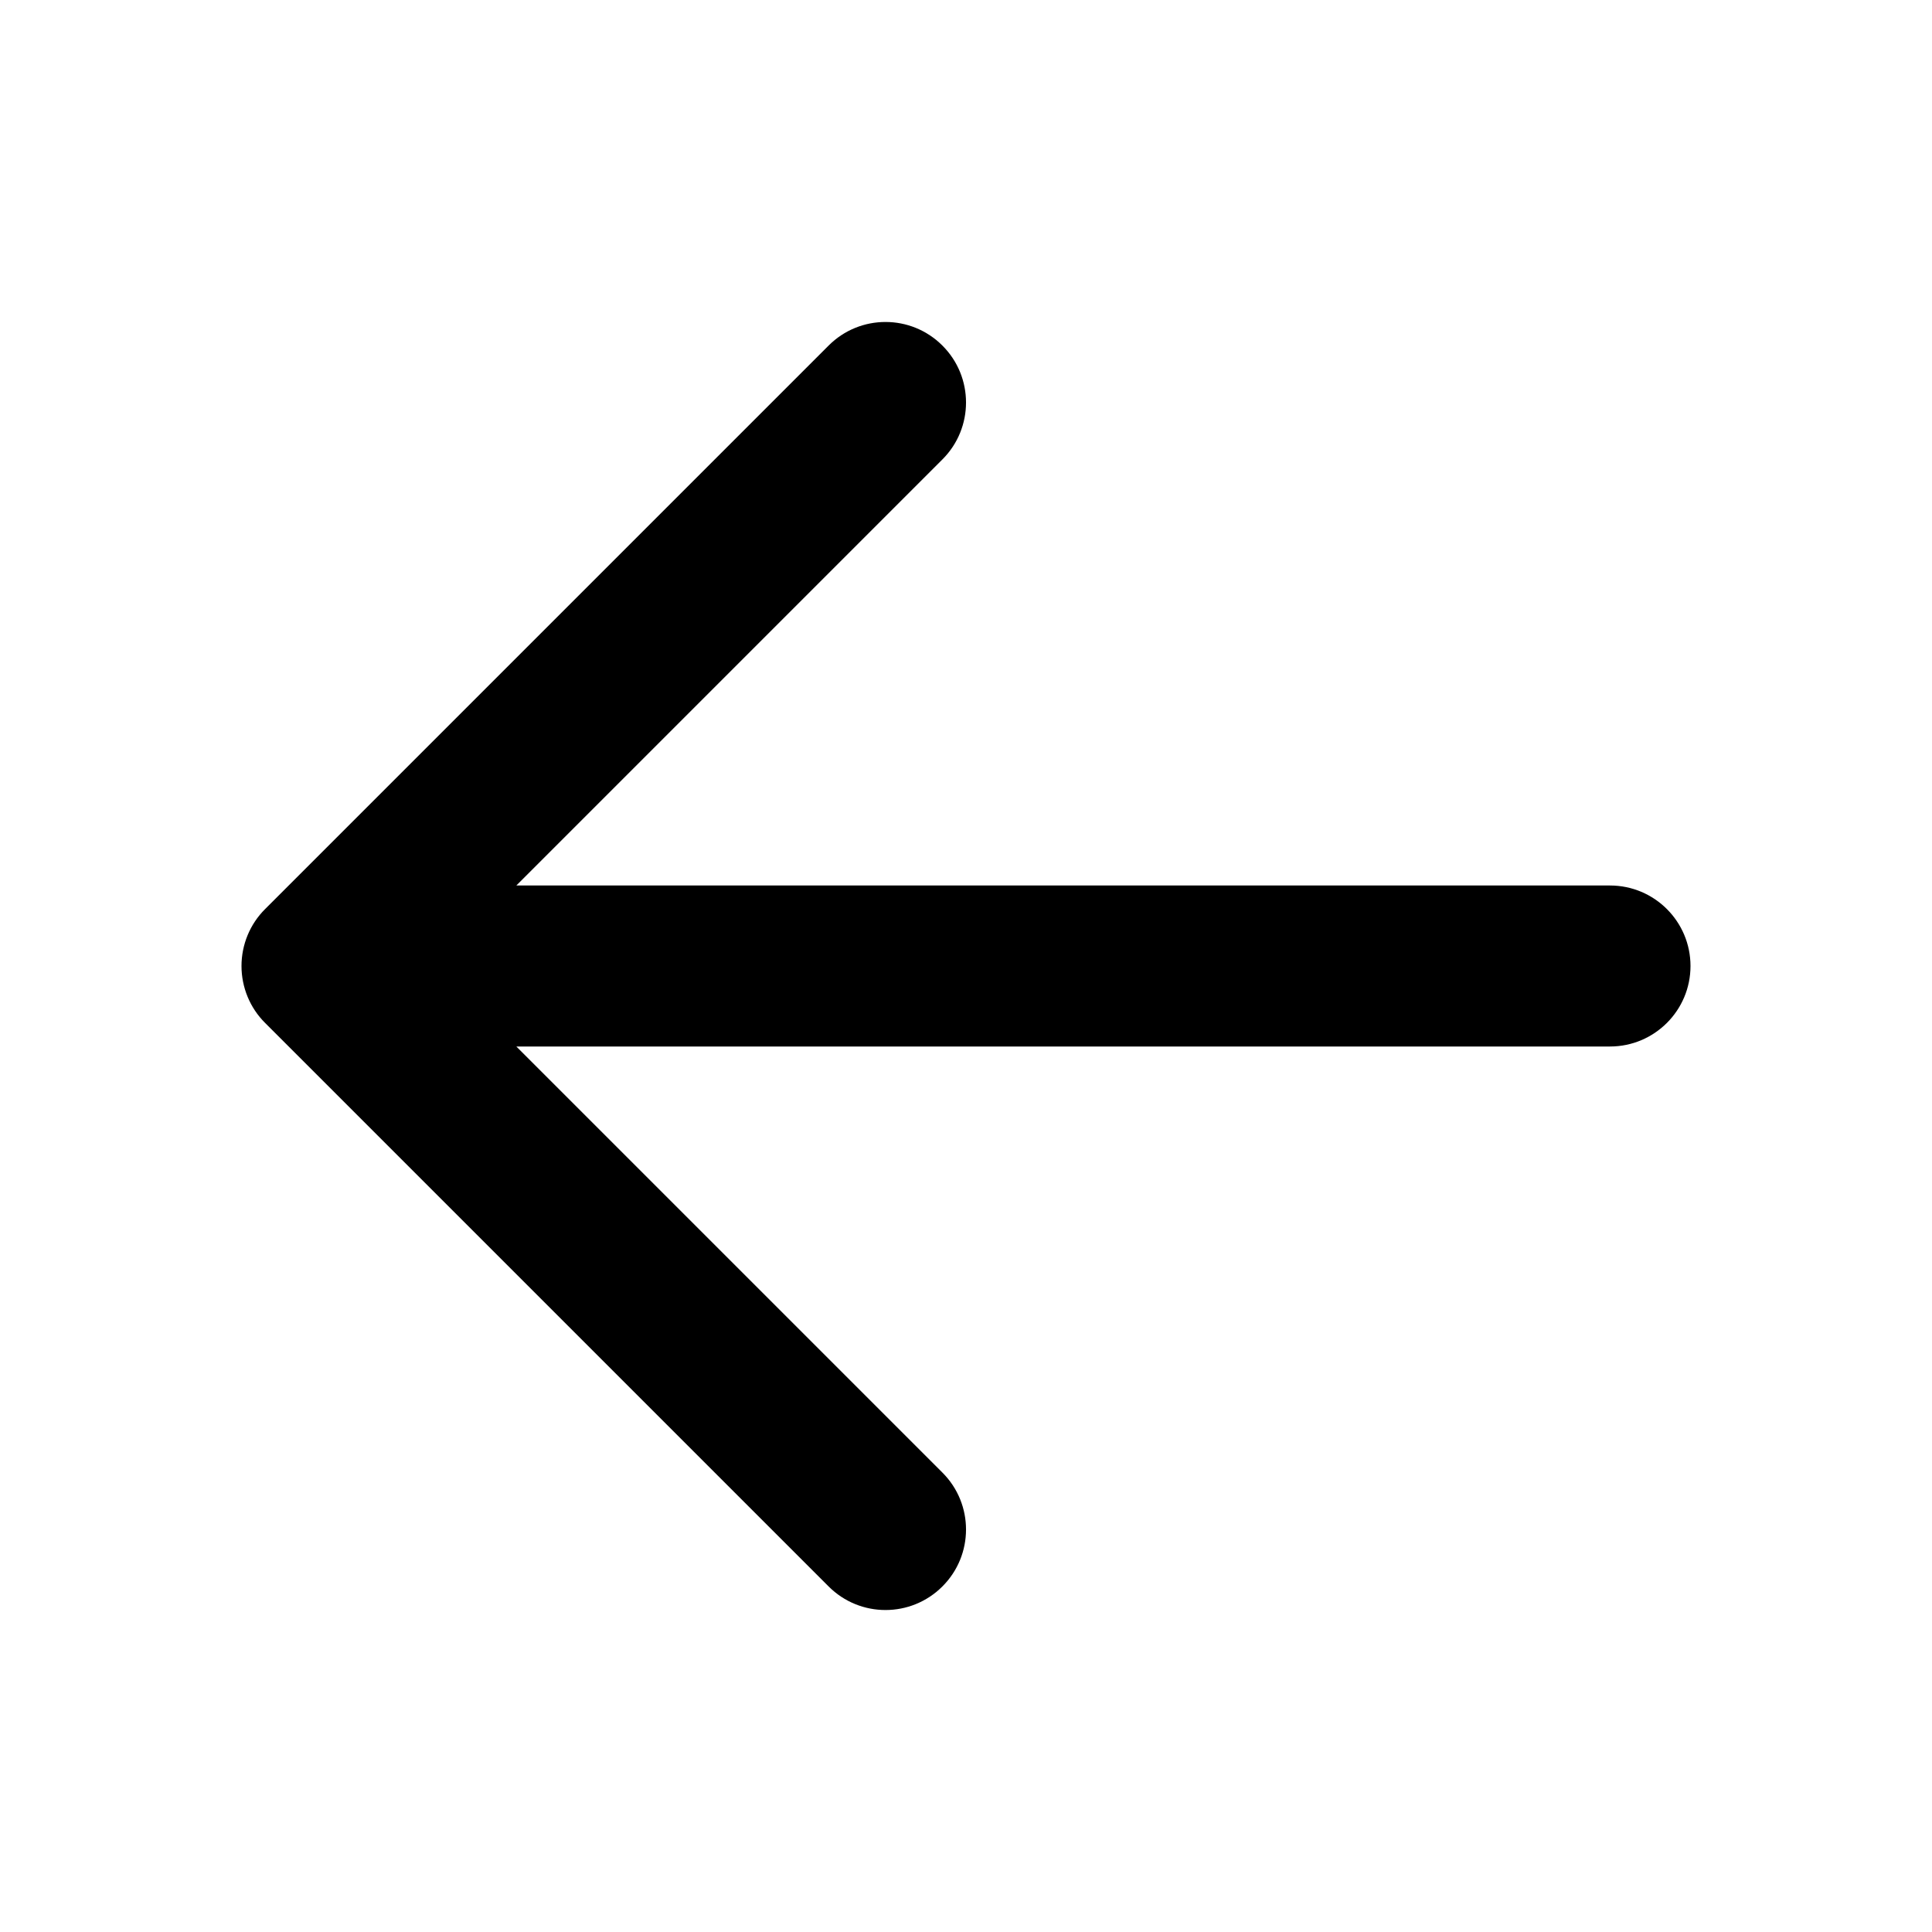
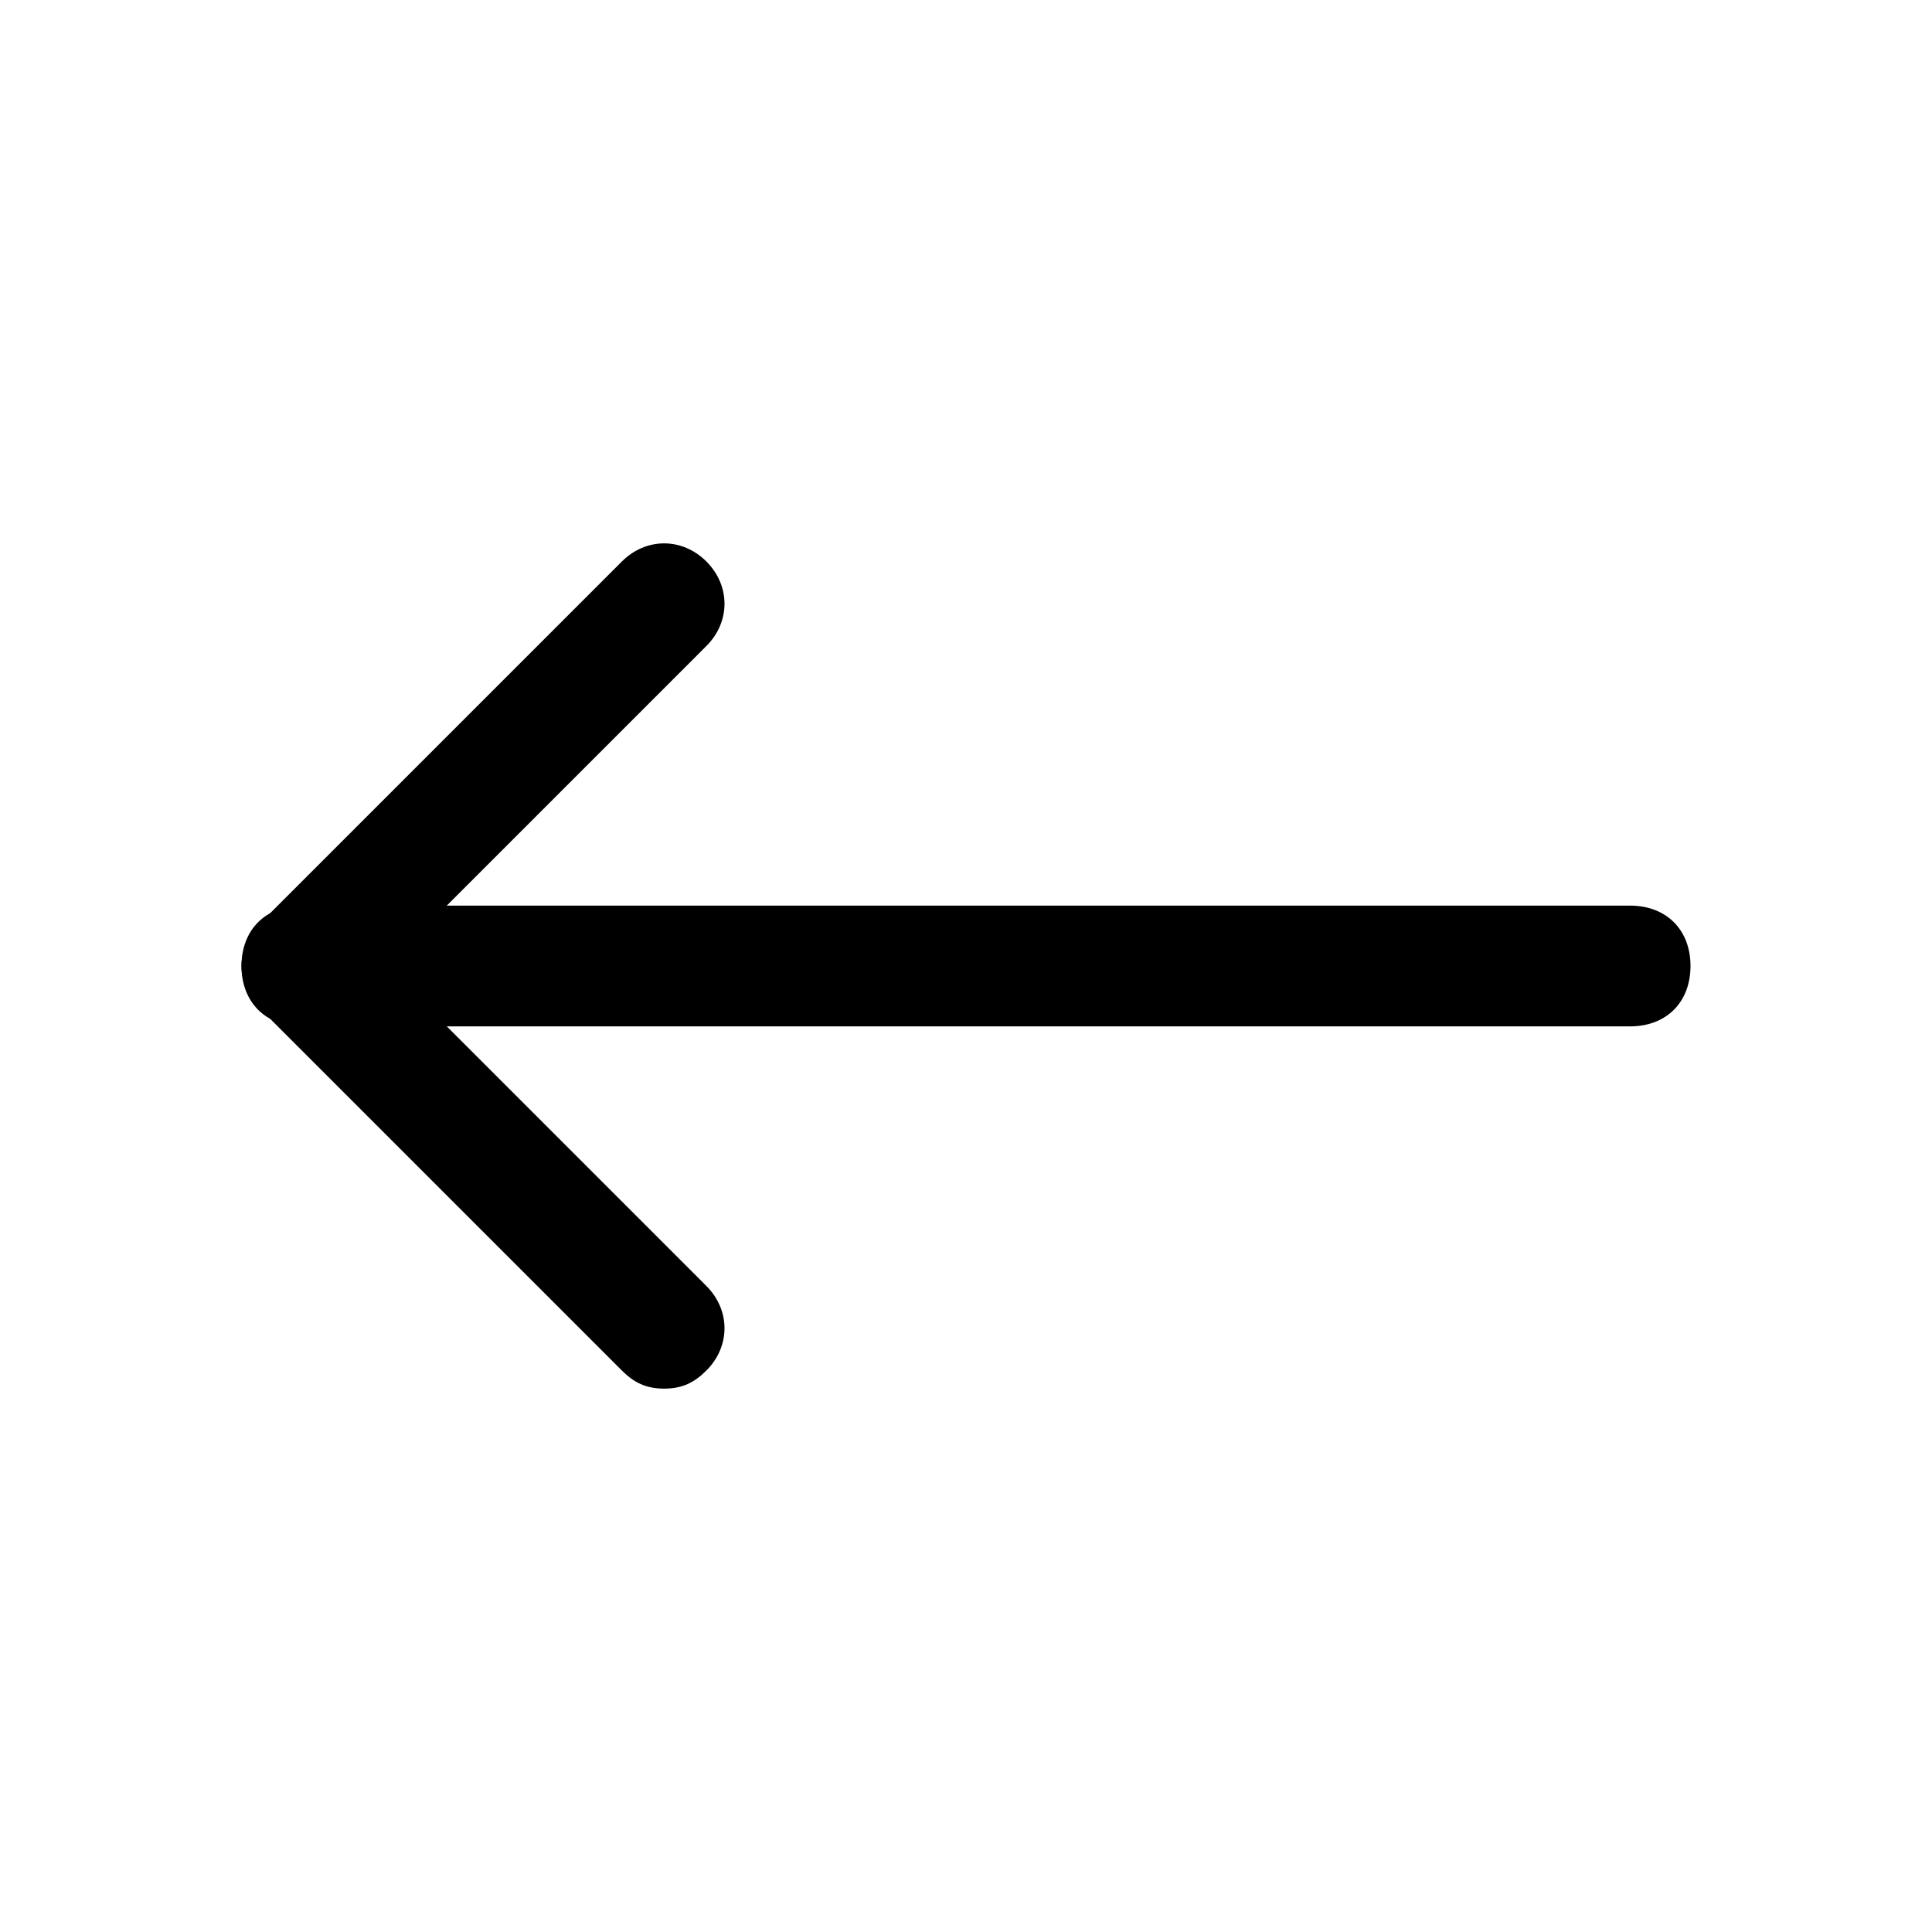
- <svg xmlns="http://www.w3.org/2000/svg" width="800px" height="800px" viewBox="0 0 24 24" fill="none">
-   <path fill-rule="evenodd" clip-rule="evenodd" d="M11.707 4.293C12.098 4.683 12.098 5.317 11.707 5.707L6.414 11H20C20.552 11 21 11.448 21 12C21 12.552 20.552 13 20 13H6.414L11.707 18.293C12.098 18.683 12.098 19.317 11.707 19.707C11.317 20.098 10.683 20.098 10.293 19.707L3.293 12.707C3.105 12.52 3 12.265 3 12C3 11.735 3.105 11.48 3.293 11.293L10.293 4.293C10.683 3.902 11.317 3.902 11.707 4.293Z" fill="#000000" />
+ <svg xmlns="http://www.w3.org/2000/svg" fill="#000000" height="800px" width="800px" version="1.1" id="Icons" viewBox="0 0 32 32" xml:space="preserve">
+   <g>
+     <path d="M11,23c-0.3,0-0.5-0.1-0.7-0.3l-6-6c-0.4-0.4-0.4-1,0-1.4l6-6c0.4-0.4,1-0.4,1.4,0s0.4,1,0,1.4L6.4,16l5.3,5.3   c0.4,0.4,0.4,1,0,1.4C11.5,22.9,11.3,23,11,23z" />
+   </g>
+   <g>
+     <path d="M27,17H5c-0.6,0-1-0.4-1-1s0.4-1,1-1h22c0.6,0,1,0.4,1,1S27.6,17,27,17z" />
+   </g>
</svg>
